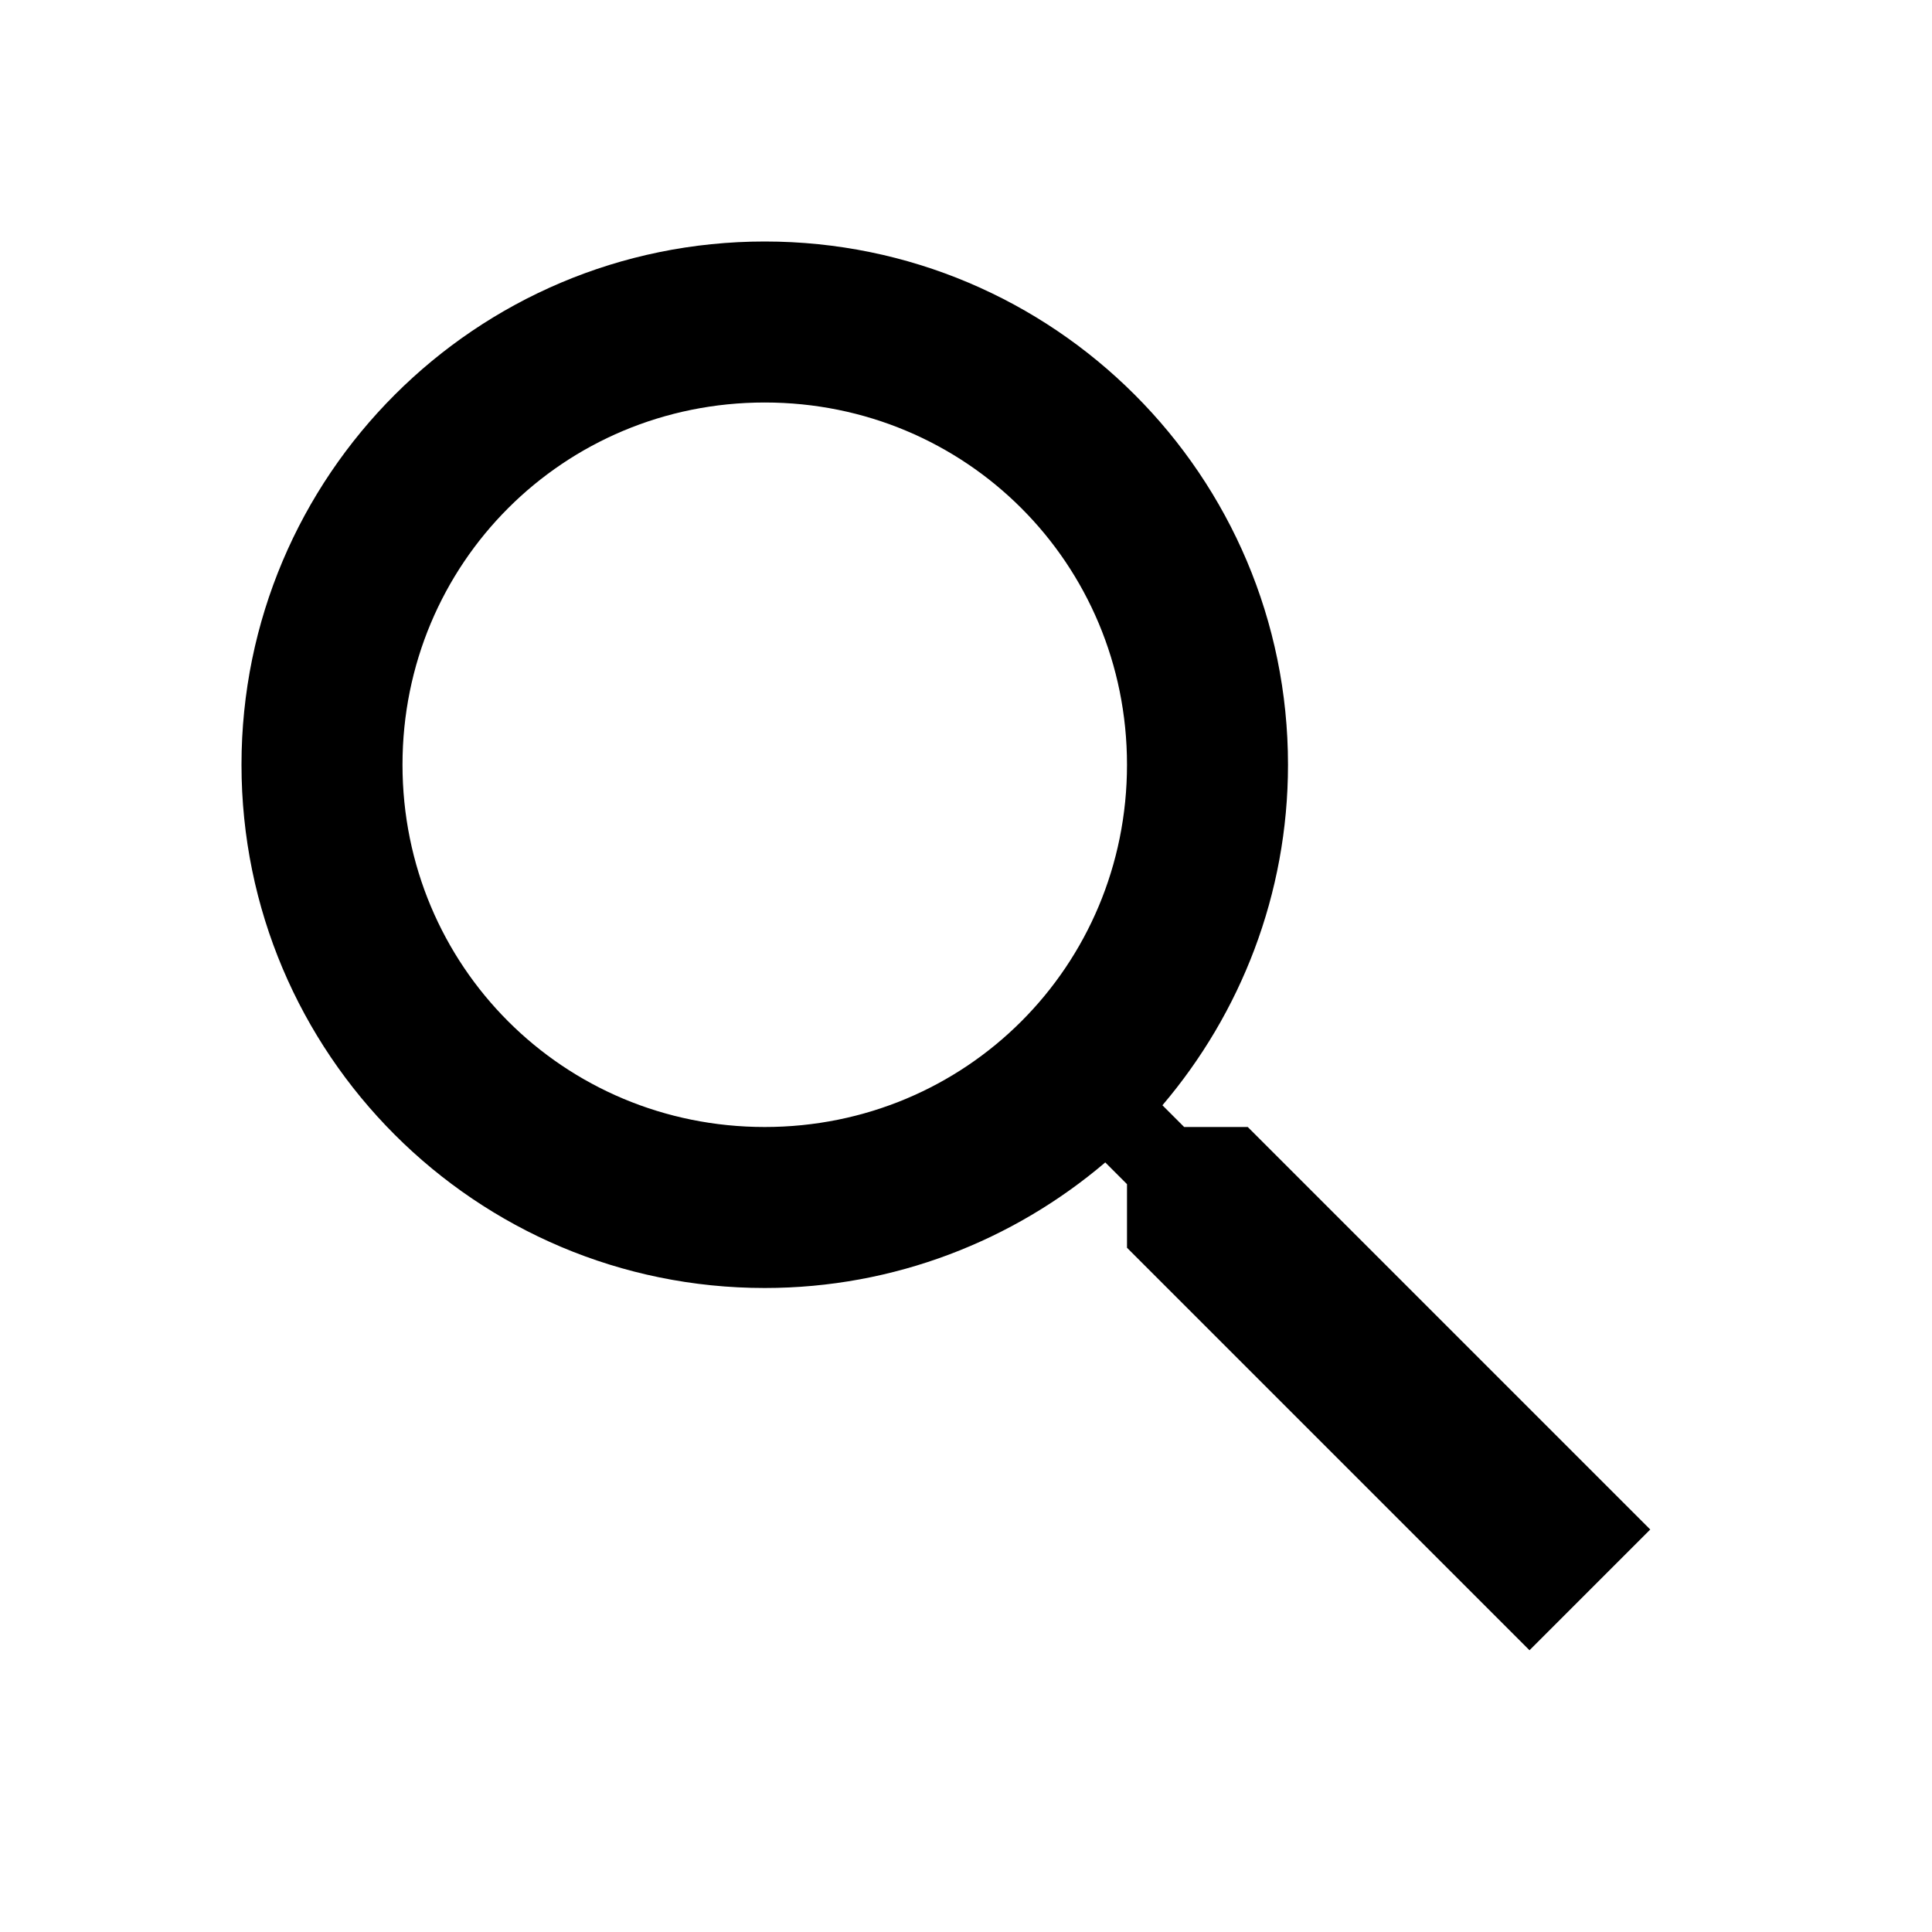
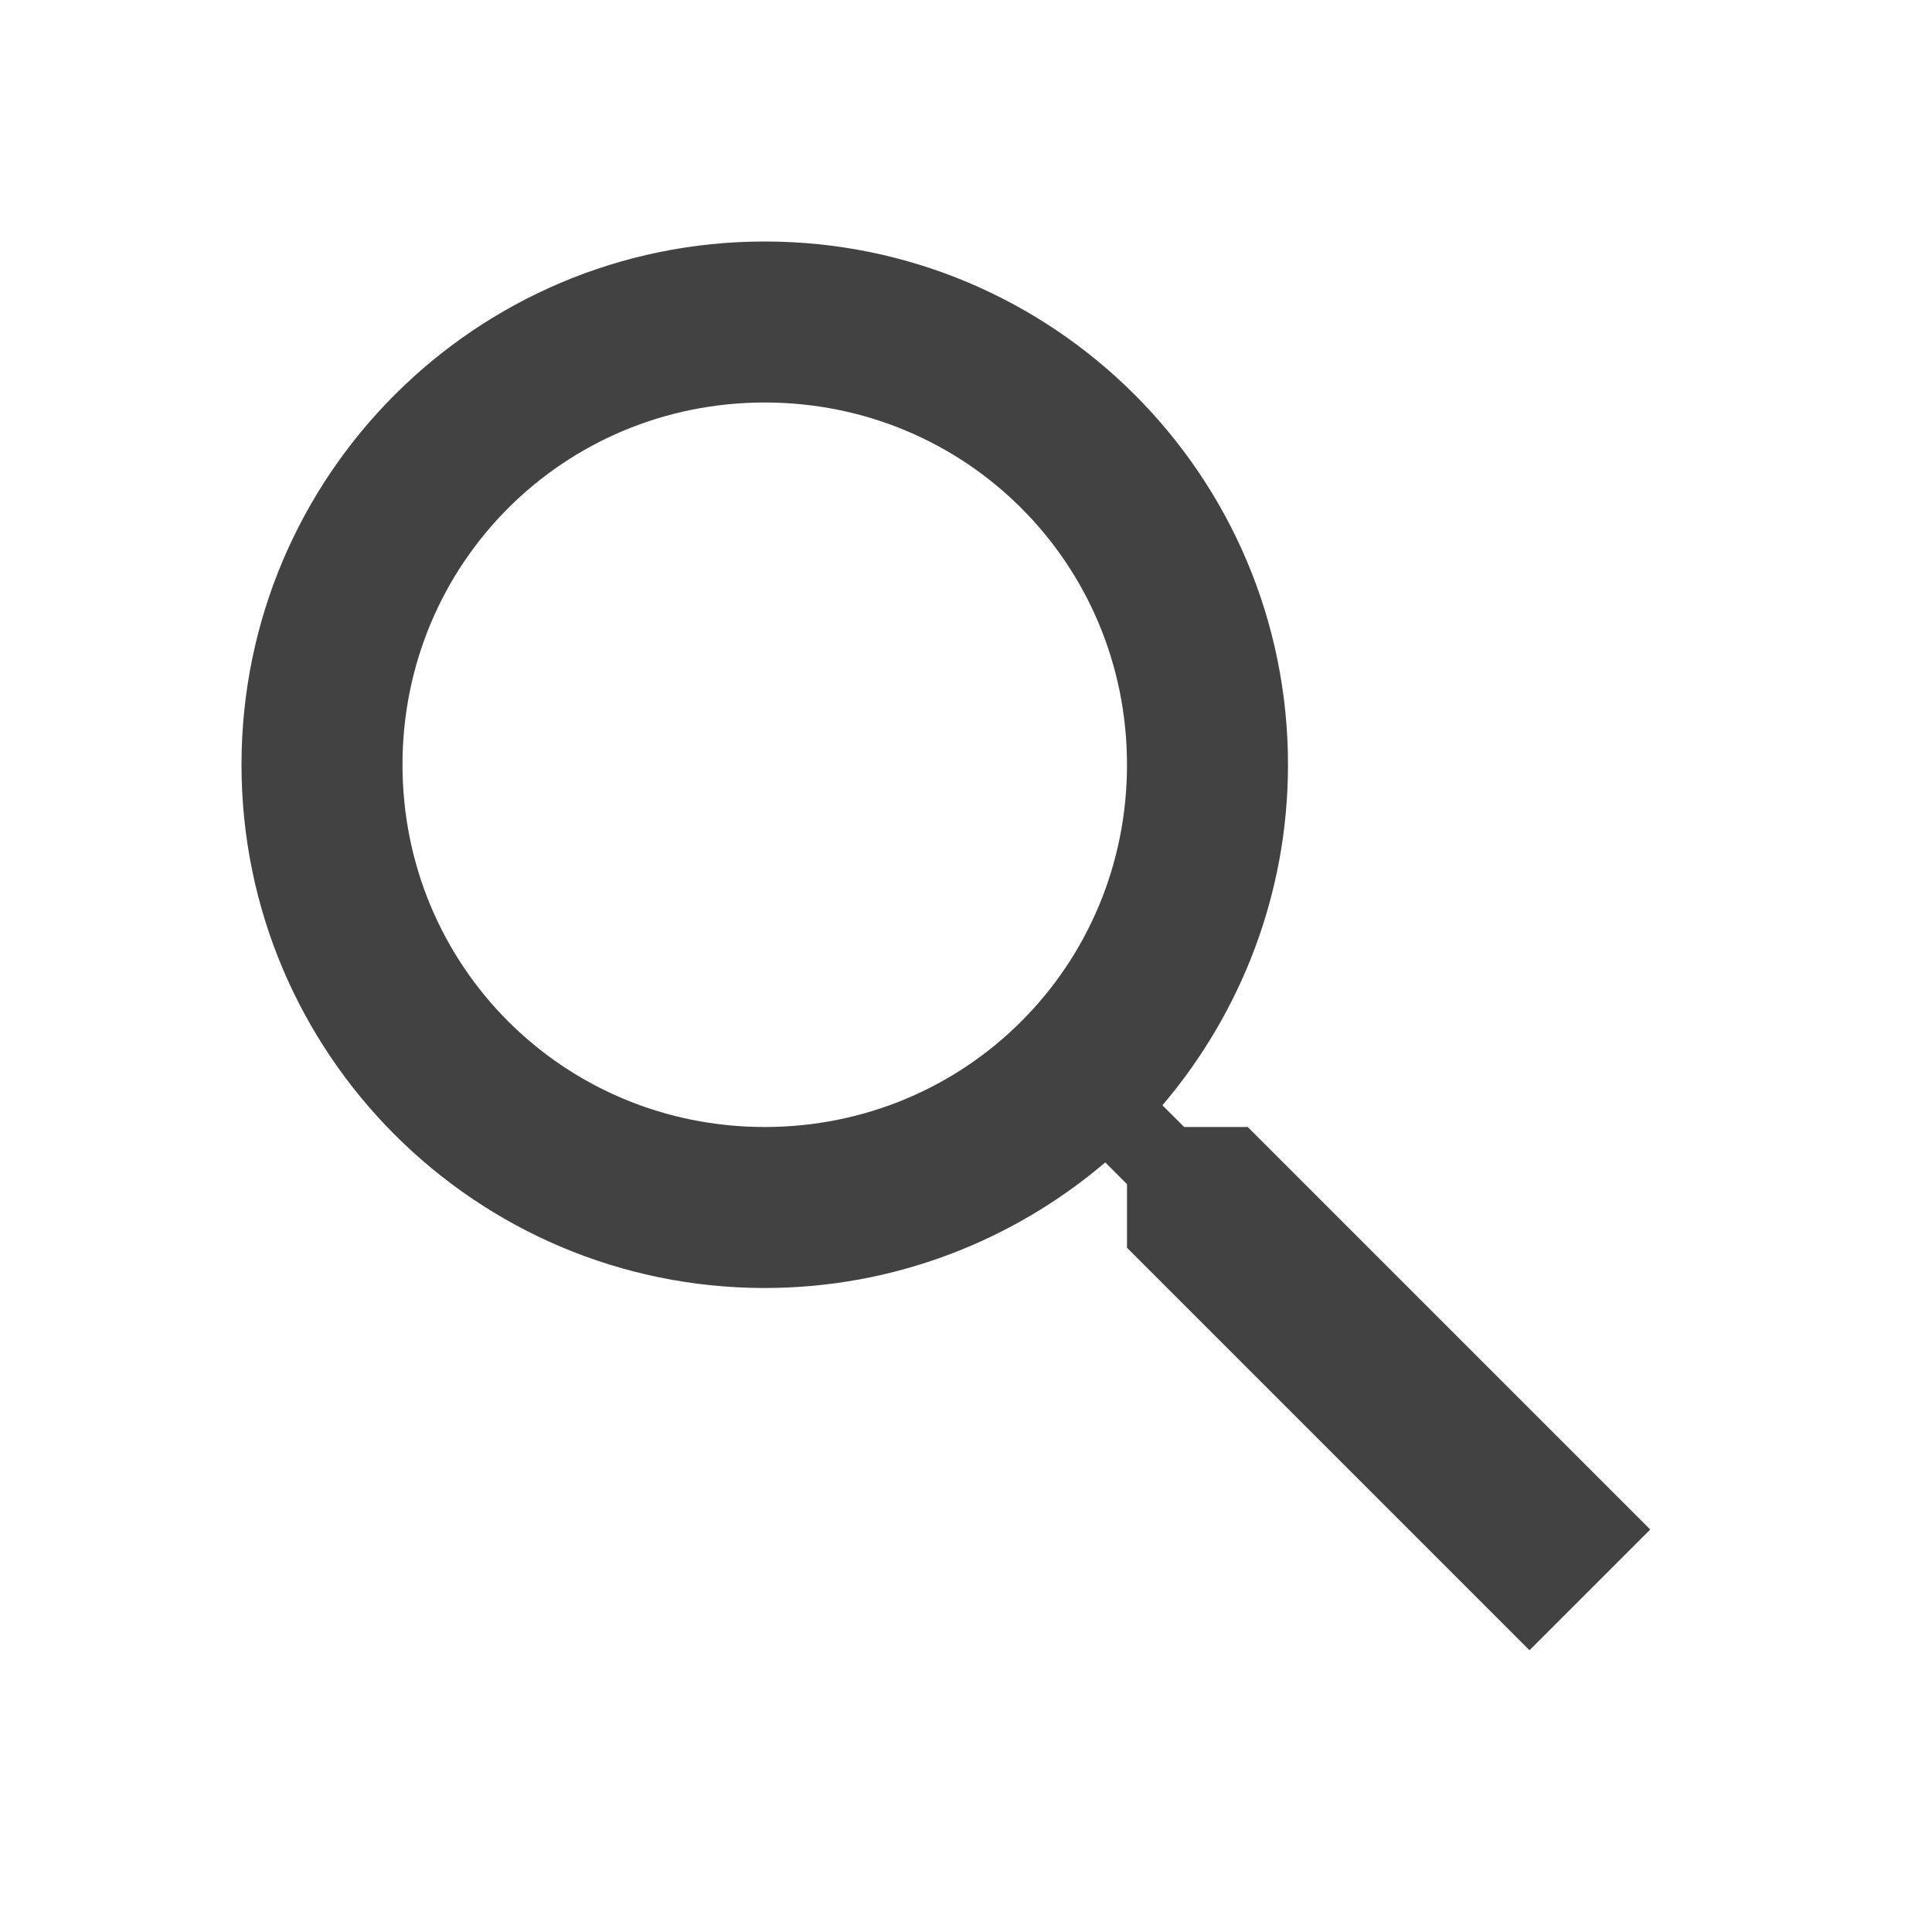
- <svg xmlns="http://www.w3.org/2000/svg" version="1.1" width="24" height="24" viewBox="0 0 24 24">
+ <svg xmlns="http://www.w3.org/2000/svg" version="1.1" width="24" height="24" viewBox="0 0 24 24" fill="#424242">
  <path d="M9.5,3A6.5,6.5 0 0,1 16,9.5C16,11.11 15.41,12.59 14.44,13.73L14.71,14H15.5L20.5,19L19,20.5L14,15.5V14.71L13.73,14.44C12.59,15.41 11.11,16 9.5,16A6.5,6.5 0 0,1 3,9.5A6.5,6.5 0 0,1 9.5,3M9.5,5C7,5 5,7 5,9.5C5,12 7,14 9.5,14C12,14 14,12 14,9.5C14,7 12,5 9.5,5Z" />
</svg>
